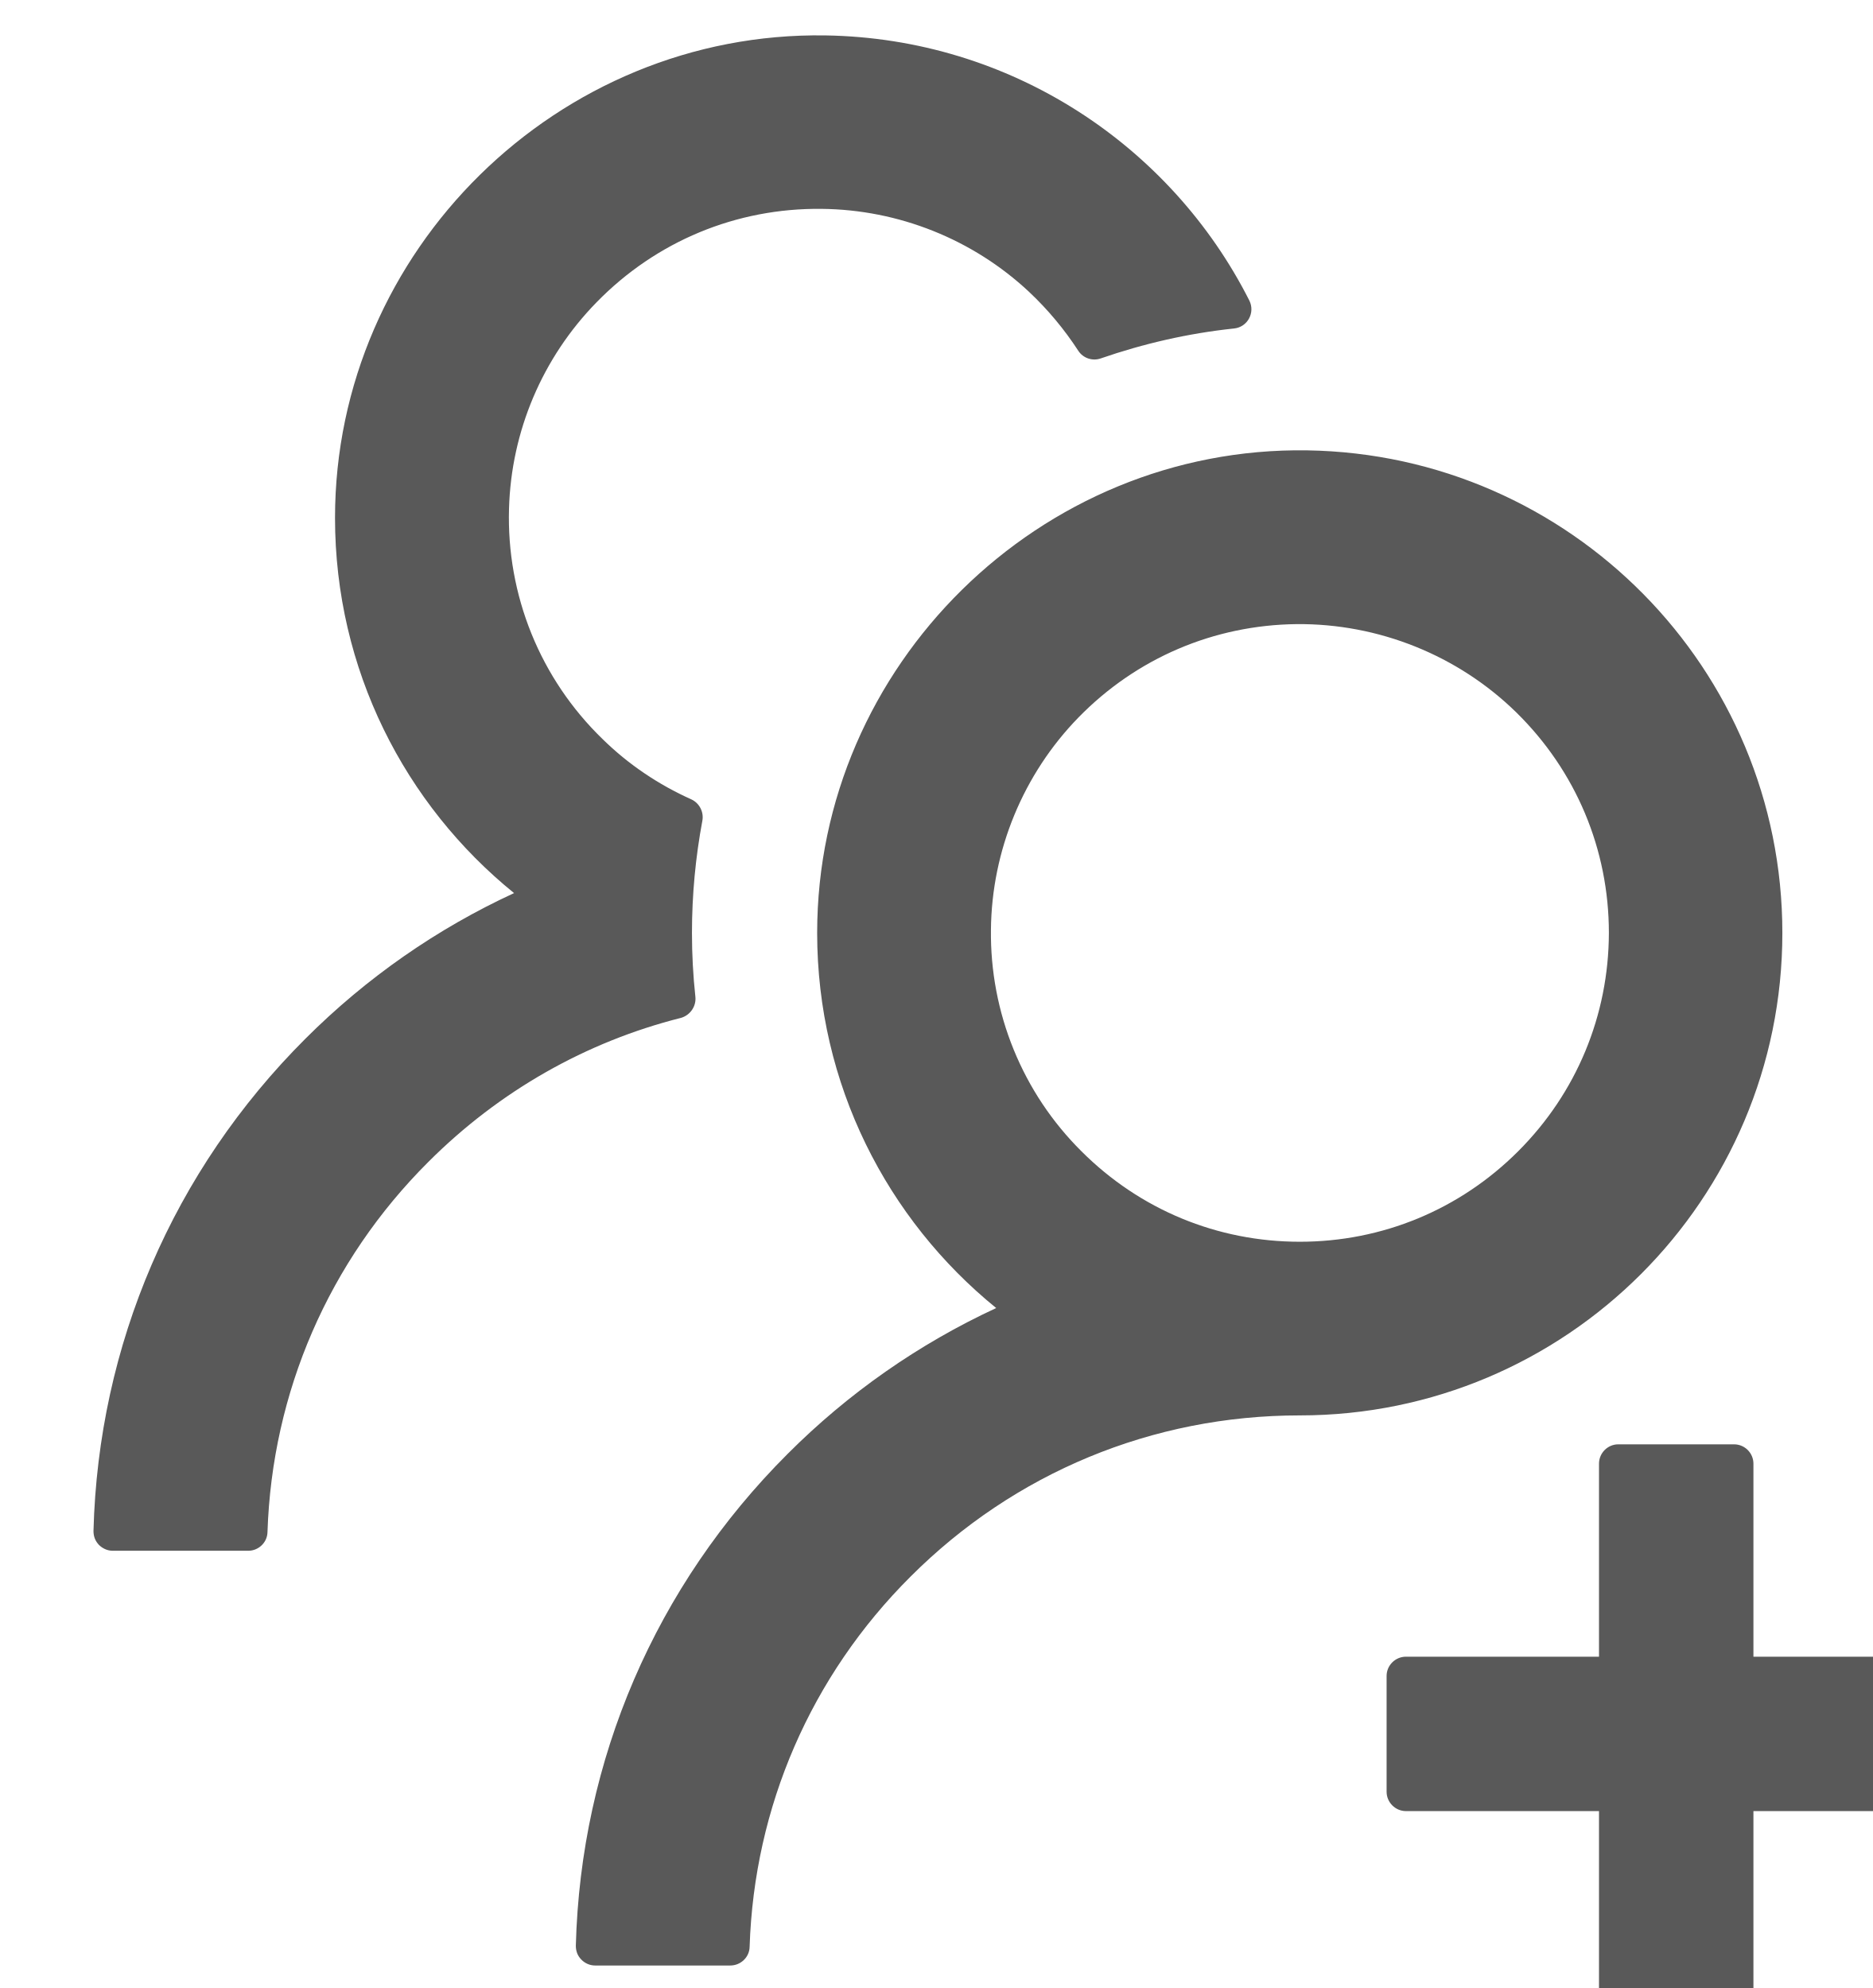
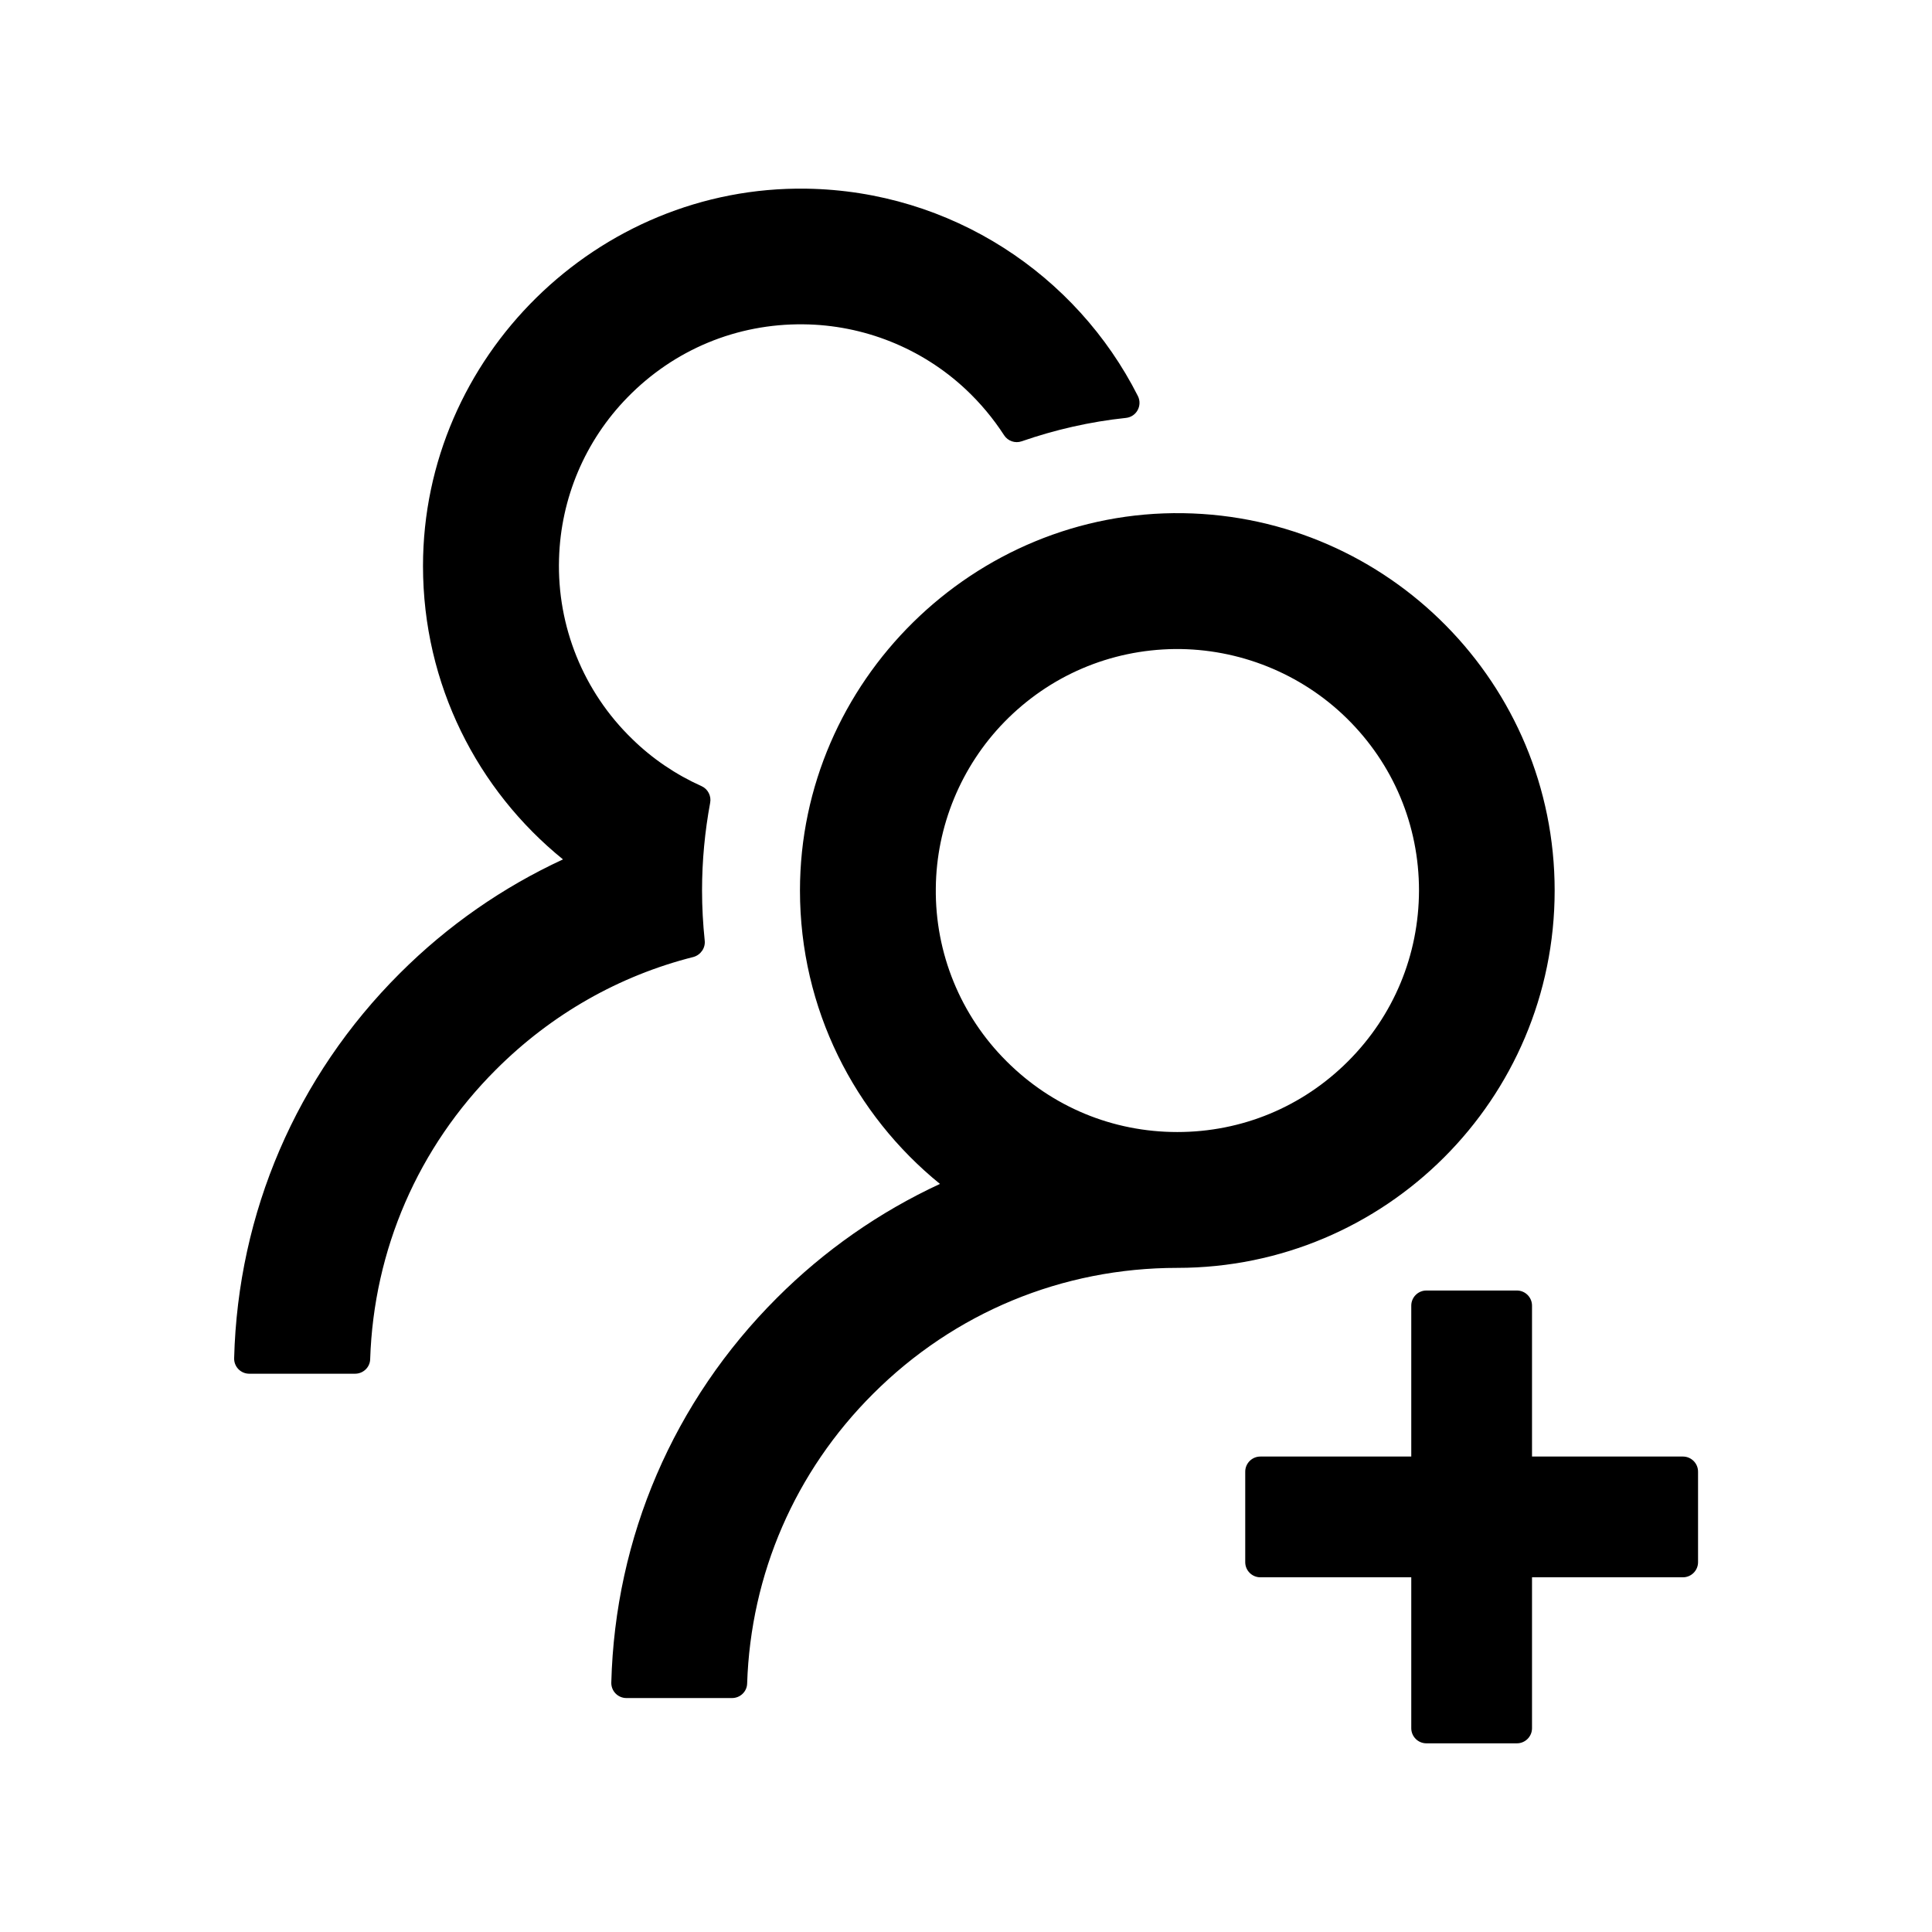
- <svg xmlns="http://www.w3.org/2000/svg" fill="none">
-   <path fill="#595959" d="M18.906 16.094H17.031V14.219C17.031 14.116 16.947 14.031 16.843 14.031H15.718C15.615 14.031 15.531 14.116 15.531 14.219V16.094H13.656C13.553 16.094 13.468 16.178 13.468 16.281V17.406C13.468 17.509 13.553 17.594 13.656 17.594H15.531V19.469C15.531 19.572 15.615 19.656 15.718 19.656H16.843C16.947 19.656 17.031 19.572 17.031 19.469V17.594H18.906C19.009 17.594 19.093 17.509 19.093 17.406V16.281C19.093 16.178 19.009 16.094 18.906 16.094ZM6.754 9.681C6.732 9.477 6.721 9.271 6.721 9.063C6.721 8.69 6.756 8.327 6.822 7.973C6.838 7.888 6.793 7.802 6.716 7.766C6.397 7.623 6.104 7.427 5.851 7.178C5.553 6.889 5.318 6.541 5.162 6.156C5.006 5.771 4.932 5.358 4.944 4.942C4.965 4.19 5.268 3.475 5.795 2.936C6.374 2.343 7.152 2.02 7.979 2.029C8.727 2.036 9.449 2.324 9.995 2.835C10.18 3.009 10.339 3.201 10.473 3.407C10.52 3.48 10.611 3.51 10.691 3.482C11.104 3.339 11.54 3.238 11.987 3.191C12.118 3.177 12.193 3.037 12.135 2.92C11.373 1.413 9.817 0.372 8.017 0.344C5.42 0.304 3.254 2.434 3.254 5.031C3.254 6.503 3.932 7.816 4.993 8.676C4.248 9.02 3.561 9.496 2.966 10.091C1.682 11.373 0.955 13.066 0.908 14.873C0.908 14.898 0.912 14.923 0.921 14.946C0.93 14.969 0.944 14.99 0.961 15.008C0.979 15.026 1 15.04 1.023 15.05C1.046 15.06 1.071 15.065 1.096 15.065H2.411C2.511 15.065 2.596 14.985 2.598 14.884C2.643 13.525 3.193 12.252 4.161 11.287C4.85 10.598 5.694 10.12 6.615 9.888C6.704 9.862 6.765 9.775 6.754 9.681ZM17.312 9.063C17.312 6.498 15.252 4.415 12.697 4.375C10.1 4.335 7.937 6.466 7.937 9.063C7.937 10.534 8.617 11.847 9.676 12.707C8.923 13.056 8.238 13.535 7.651 14.123C6.367 15.405 5.64 17.097 5.593 18.902C5.593 18.927 5.597 18.951 5.606 18.975C5.615 18.998 5.629 19.019 5.647 19.037C5.664 19.055 5.685 19.069 5.708 19.079C5.731 19.089 5.756 19.094 5.781 19.094H7.093C7.194 19.094 7.279 19.014 7.281 18.913C7.325 17.554 7.876 16.281 8.844 15.316C9.854 14.306 11.195 13.75 12.625 13.75C15.212 13.75 17.312 11.652 17.312 9.063ZM14.746 11.184C14.179 11.751 13.426 12.063 12.625 12.063C11.823 12.063 11.071 11.751 10.504 11.184C10.22 10.902 9.997 10.567 9.846 10.197C9.695 9.827 9.62 9.431 9.625 9.032C9.632 8.263 9.939 7.52 10.475 6.97C11.038 6.393 11.79 6.072 12.594 6.063C13.389 6.056 14.16 6.365 14.727 6.92C15.308 7.49 15.627 8.252 15.627 9.063C15.625 9.864 15.313 10.617 14.746 11.184Z" />
+ <svg xmlns="http://www.w3.org/2000/svg" class="icon" viewBox="0 0 1024 1024">
+   <path d="M892 772h-80v-80c0-4.4-3.6-8-8-8h-48c-4.4 0-8 3.6-8 8v80h-80c-4.4 0-8 3.6-8 8v48c0 4.4 3.6 8 8 8h80v80c0 4.4 3.6 8 8 8h48c4.4 0 8-3.6 8-8v-80h80c4.4 0 8-3.6 8-8v-48c0-4.4-3.6-8-8-8zM373.5 498.4c-.9-8.7-1.4-17.5-1.4-26.4 0-15.9 1.5-31.4 4.3-46.5.7-3.6-1.2-7.3-4.5-8.8-13.6-6.1-26.1-14.5-36.9-25.1a127.54 127.54 0 0 1-38.7-95.4c.9-32.1 13.8-62.6 36.3-85.6 24.7-25.3 57.9-39.1 93.2-38.7 31.9.3 62.7 12.6 86 34.4 7.9 7.4 14.7 15.6 20.4 24.4 2 3.1 5.9 4.4 9.3 3.2 17.6-6.1 36.2-10.4 55.3-12.4 5.6-.6 8.8-6.6 6.3-11.6-32.5-64.3-98.9-108.7-175.7-109.9-110.8-1.7-203.2 89.2-203.2 200 0 62.8 28.9 118.8 74.2 155.5-31.8 14.7-61.1 35-86.5 60.4-54.8 54.7-85.8 126.9-87.8 204a8 8 0 0 0 8 8.2h56.1c4.3 0 7.9-3.4 8-7.7 1.9-58 25.4-112.3 66.7-153.5 29.4-29.4 65.4-49.8 104.7-59.7 3.8-1.1 6.4-4.8 5.9-8.8zM824 472c0-109.4-87.9-198.3-196.9-200C516.3 270.3 424 361.2 424 472c0 62.8 29 118.8 74.2 155.5a300.95 300.95 0 0 0-86.4 60.4C357 742.6 326 814.8 324 891.8a8 8 0 0 0 8 8.2h56c4.3 0 7.9-3.4 8-7.7 1.9-58 25.4-112.3 66.7-153.5C505.8 695.7 563 672 624 672c110.4 0 200-89.5 200-200zm-109.5 90.5C690.3 586.7 658.2 600 624 600s-66.3-13.3-90.5-37.5a127.26 127.26 0 0 1-37.5-91.8c.3-32.8 13.4-64.5 36.3-88 24-24.6 56.1-38.3 90.4-38.7 33.9-.3 66.8 12.9 91 36.6 24.8 24.3 38.4 56.8 38.4 91.4-.1 34.2-13.4 66.3-37.6 90.5z" />
</svg>
